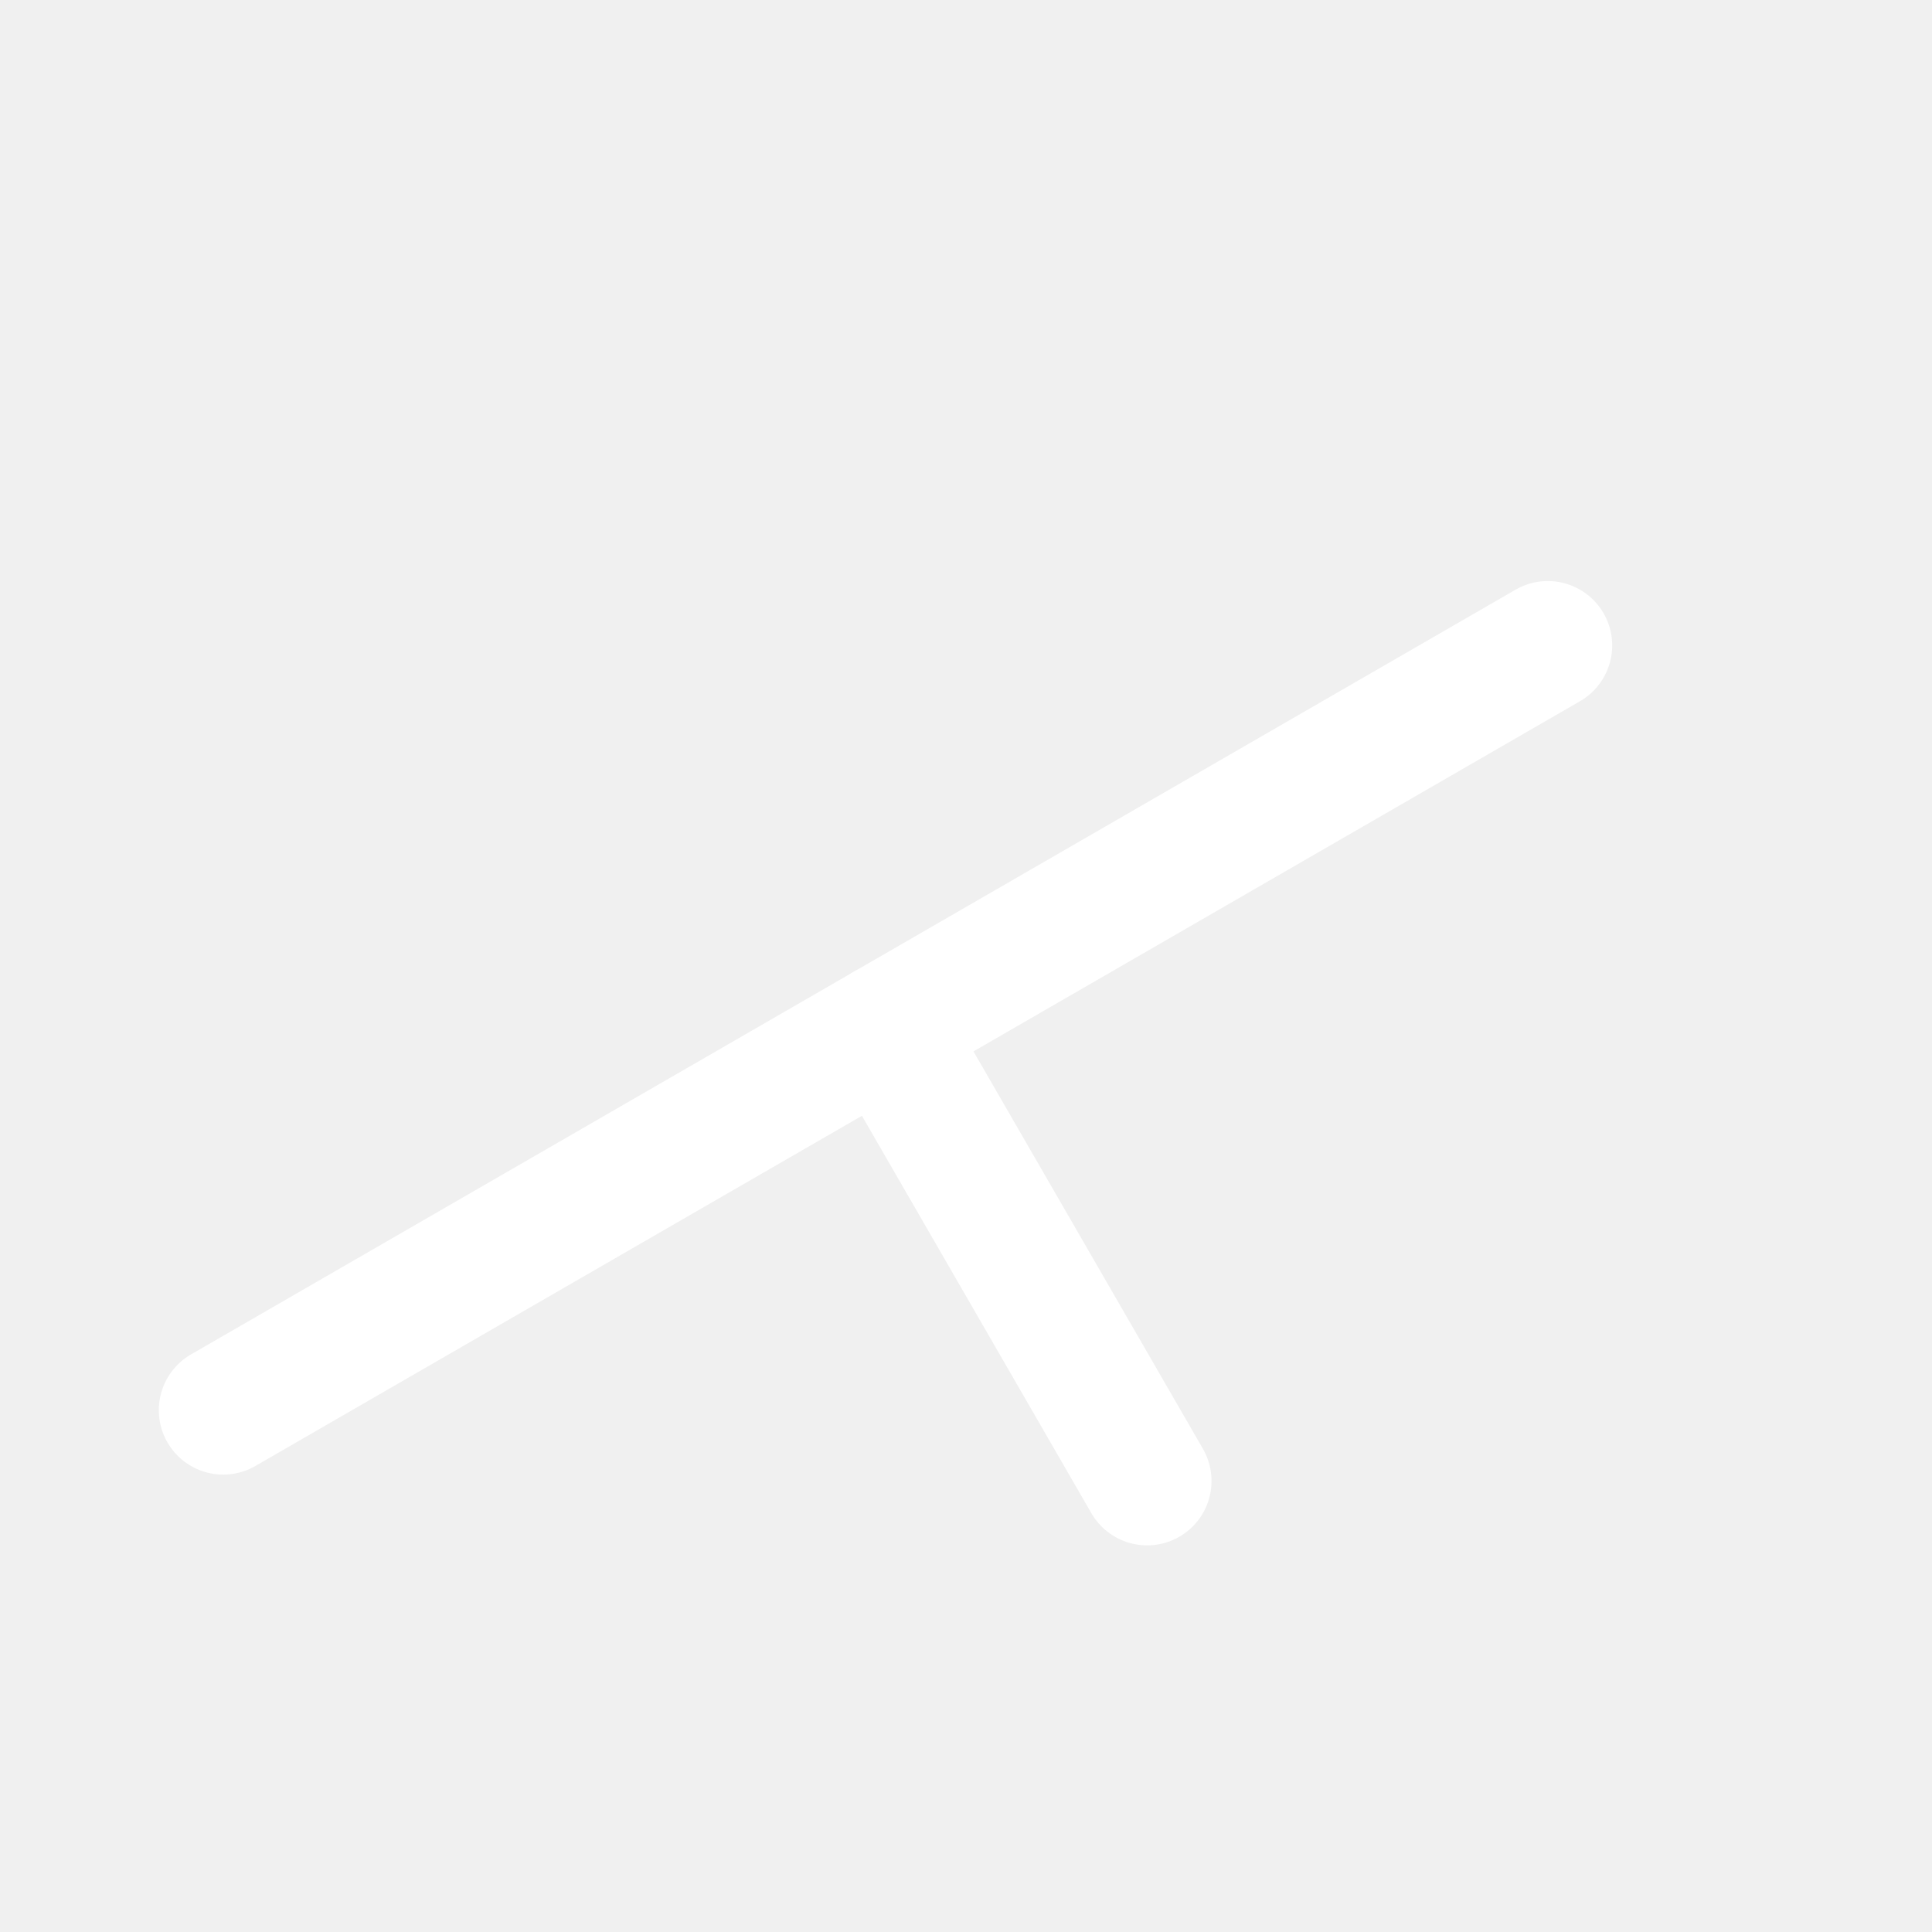
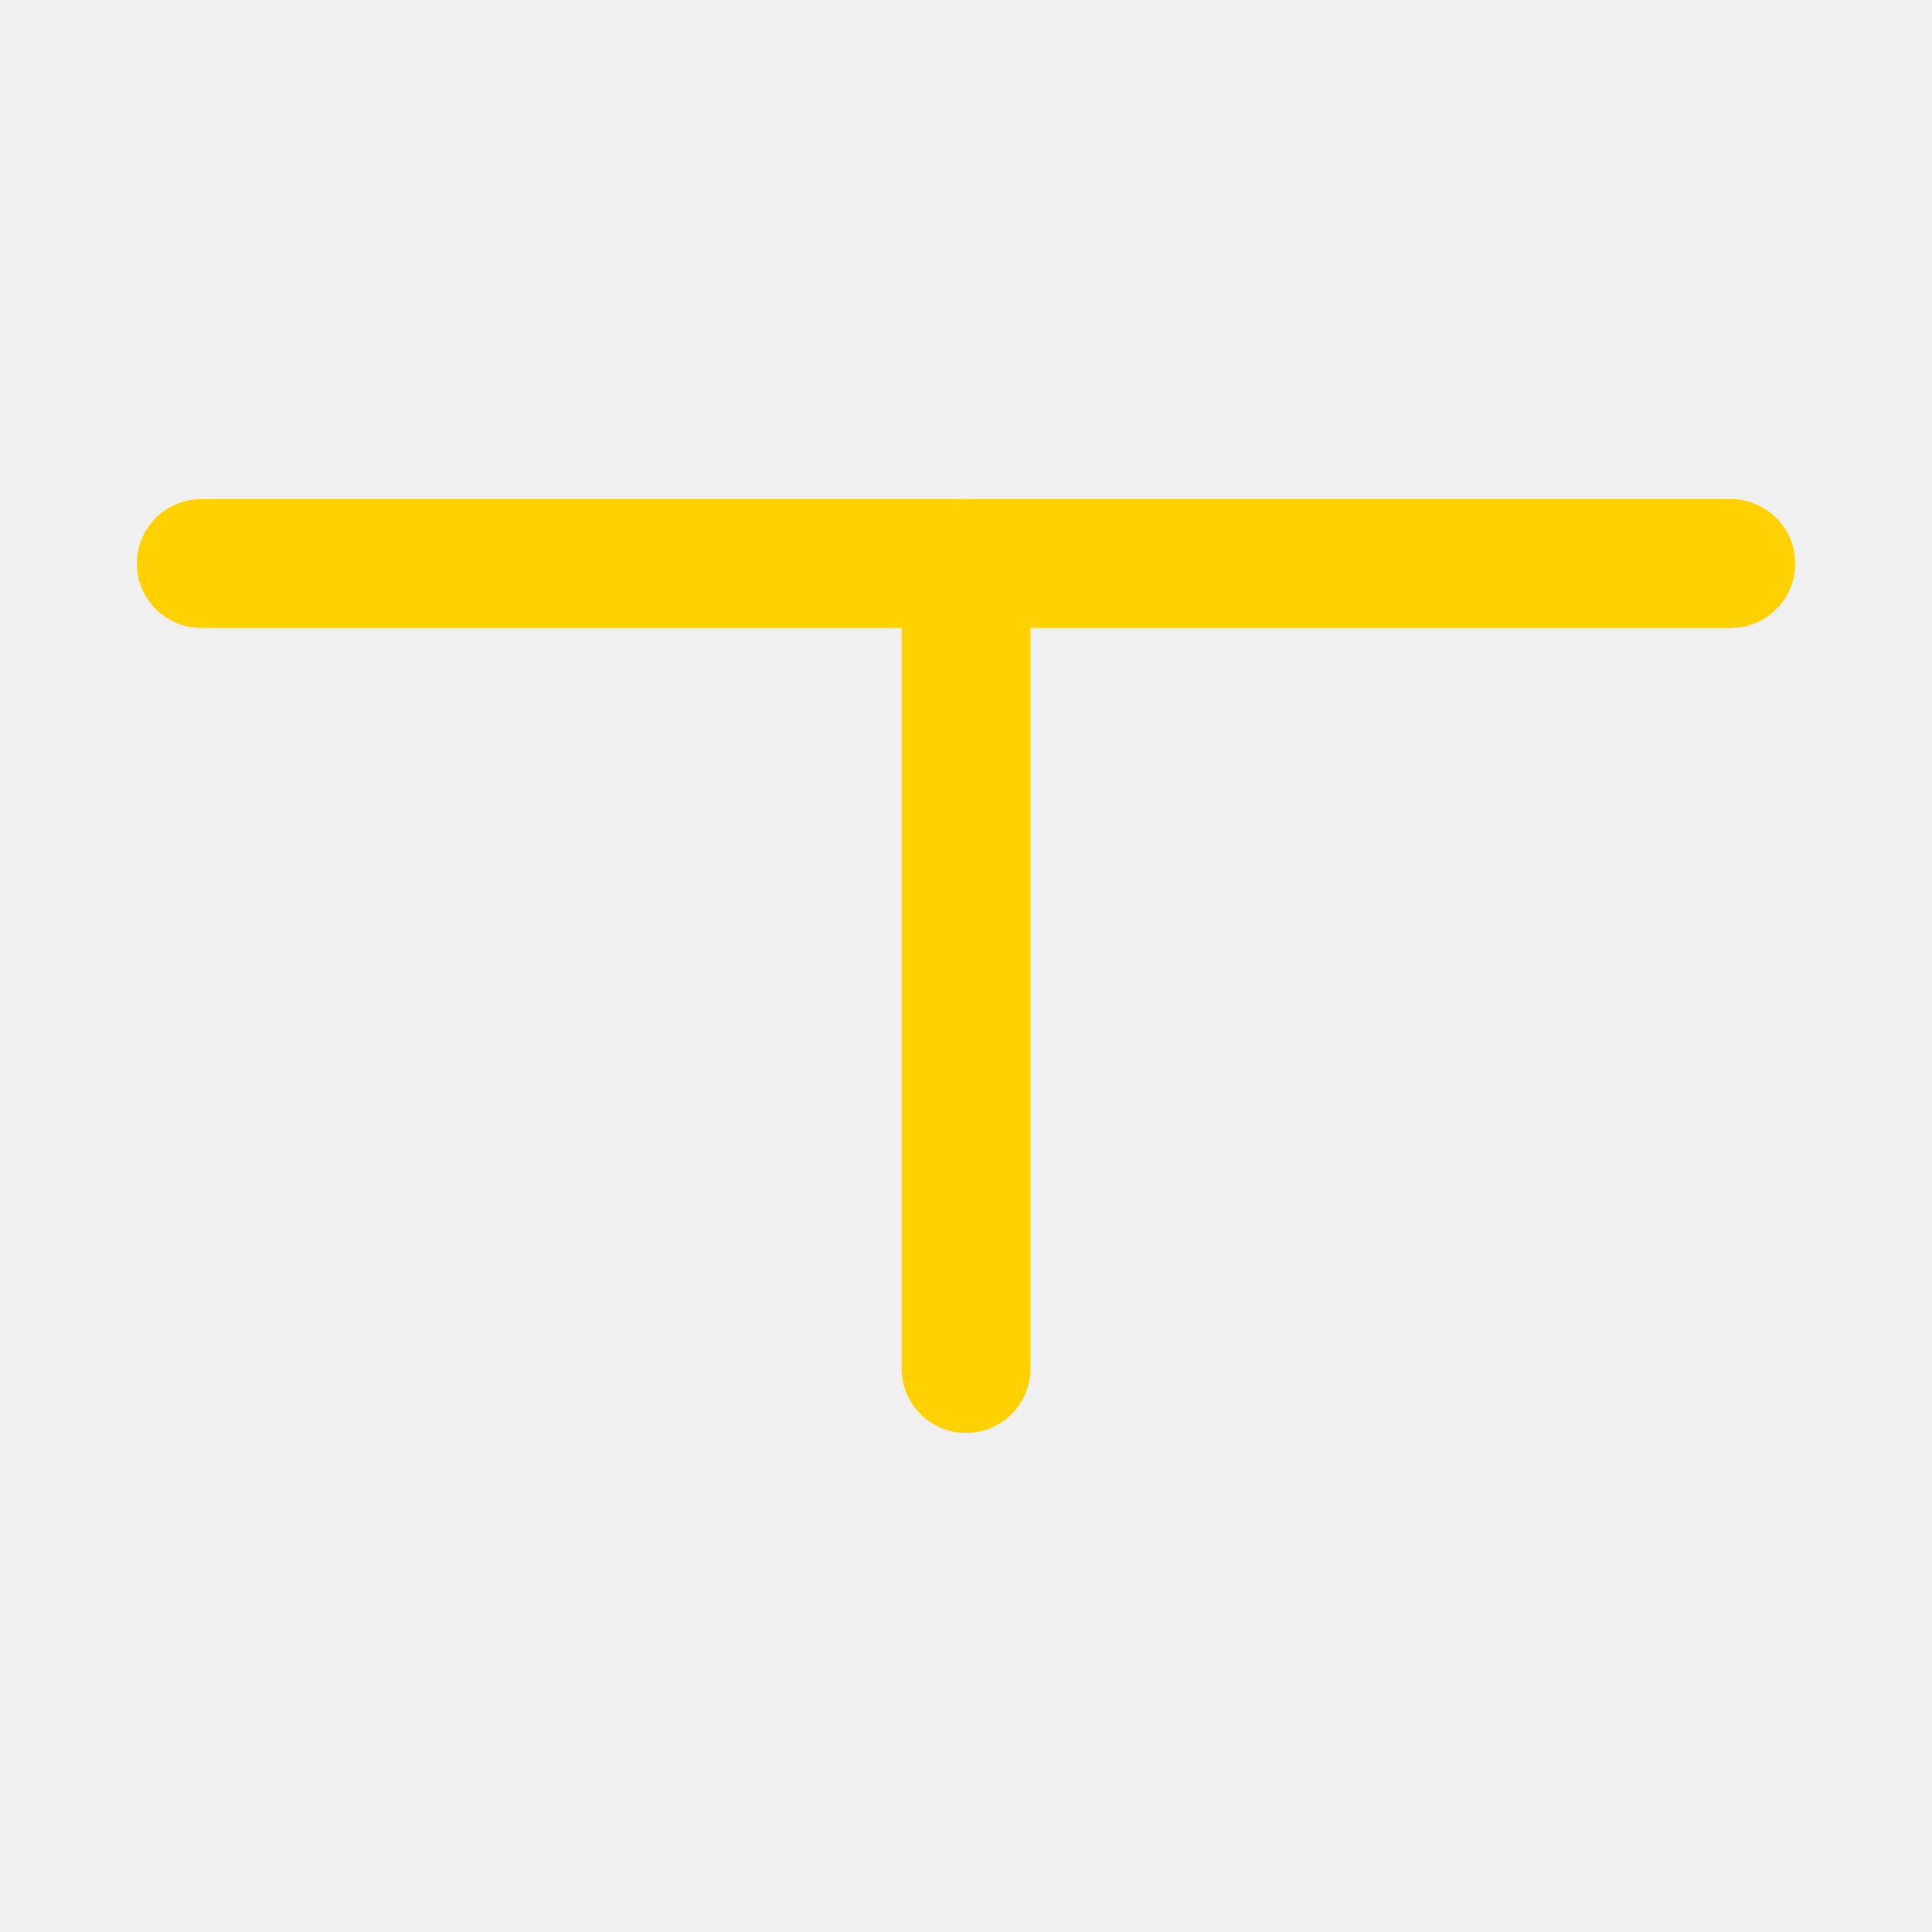
<svg xmlns="http://www.w3.org/2000/svg" width="800px" height="800px" fill="none" version="1.1" viewBox="0 0 24 24">
-   <g transform="translate(0 2.5) rotate(-30 12 12)" stroke-linecap="round" stroke-linejoin="round" stroke-width="1.6" style="fill:none;stroke:#fff">
-     <path d="m2.5 10h19" />
-     <path d="m12 10v6.5" />
+   <g stroke-linecap="round" stroke-linejoin="round" stroke-width="1.6" style="fill:none;stroke:#ffd100">
+     <path d="m2.5 7h19" />
+     <path d="m12 7v10" />
  </g>
</svg>
